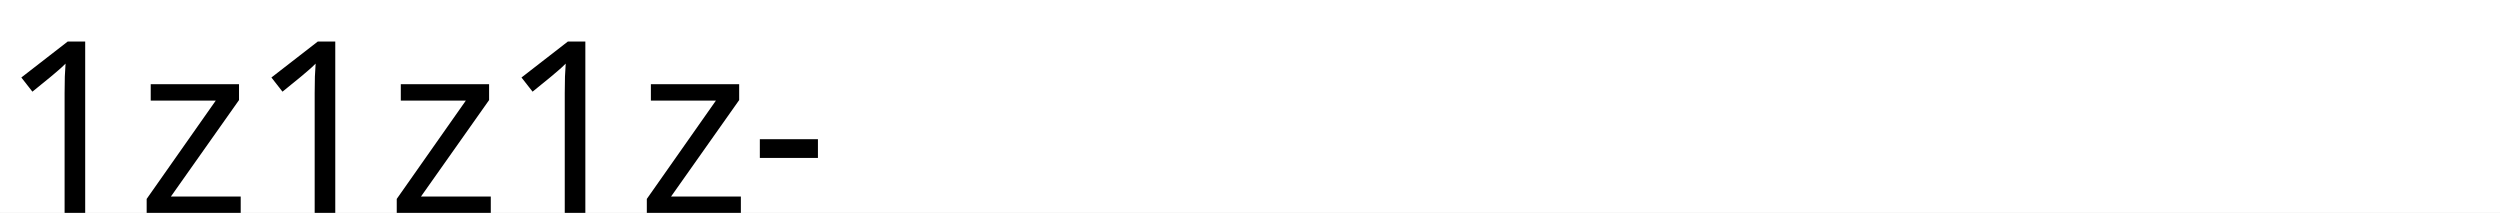
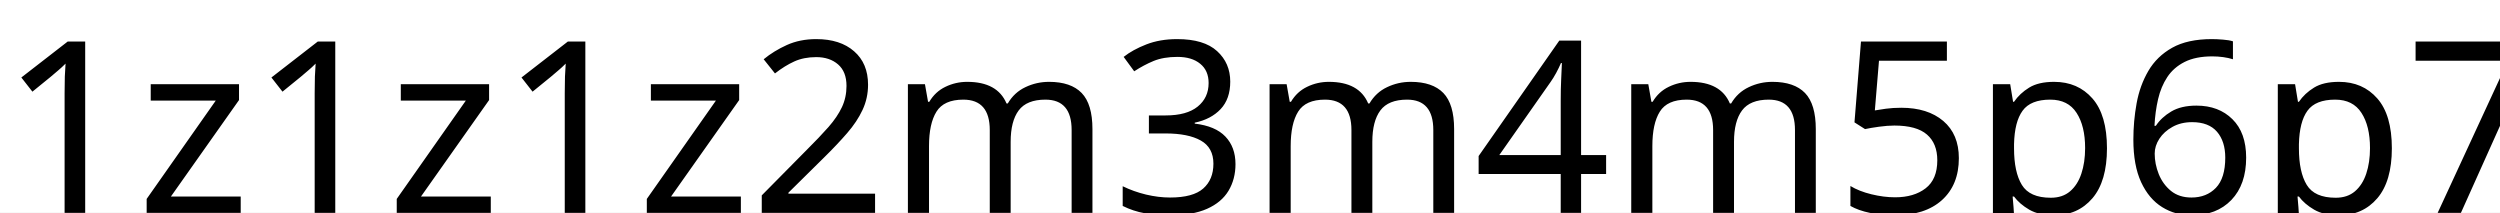
<svg xmlns="http://www.w3.org/2000/svg" width="2000" height="170.112" viewBox="0 0 529.167 45.009" version="1.1" id="svg1">
  <defs id="defs1" />
  <g id="layer1">
    <rect style="fill:#ffffff;stroke:#000000;stroke-width:0;paint-order:markers stroke fill;fill-opacity:1" id="rect1" width="529.167" height="44.979" x="0" y="-1.5068053e-06" />
    <text xml:space="preserve" style="font-style:normal;font-variant:normal;font-weight:normal;font-stretch:normal;font-size:50.8px;font-family:Riichi-Mahjong;-inkscape-font-specification:'Riichi-Mahjong, Normal';font-variant-ligatures:normal;font-variant-caps:normal;font-variant-numeric:normal;font-variant-east-asian:normal;text-align:start;writing-mode:lr-tb;direction:ltr;text-anchor:start;fill:#000000;stroke:#000000;stroke-width:0;paint-order:markers stroke fill" x="0" y="45.06" id="text1">
-       <tspan id="tspan1" style="font-style:normal;font-variant:normal;font-weight:normal;font-stretch:normal;font-size:50.8px;font-family:Riichi-Mahjong;-inkscape-font-specification:'Riichi-Mahjong, Normal';font-variant-ligatures:normal;font-variant-caps:normal;font-variant-numeric:normal;font-variant-east-asian:normal;stroke-width:0" x="0" y="45.06">1z1z1z-</tspan>
+       <tspan id="tspan1" style="font-style:normal;font-variant:normal;font-weight:normal;font-stretch:normal;font-size:50.8px;font-family:Riichi-Mahjong;-inkscape-font-specification:'Riichi-Mahjong, Normal';font-variant-ligatures:normal;font-variant-caps:normal;font-variant-numeric:normal;font-variant-east-asian:normal;stroke-width:0" x="0" y="45.06">1z1z1z2m3m4m5p6p7p8s9s9s2z_2z</tspan>
    </text>
  </g>
</svg>
